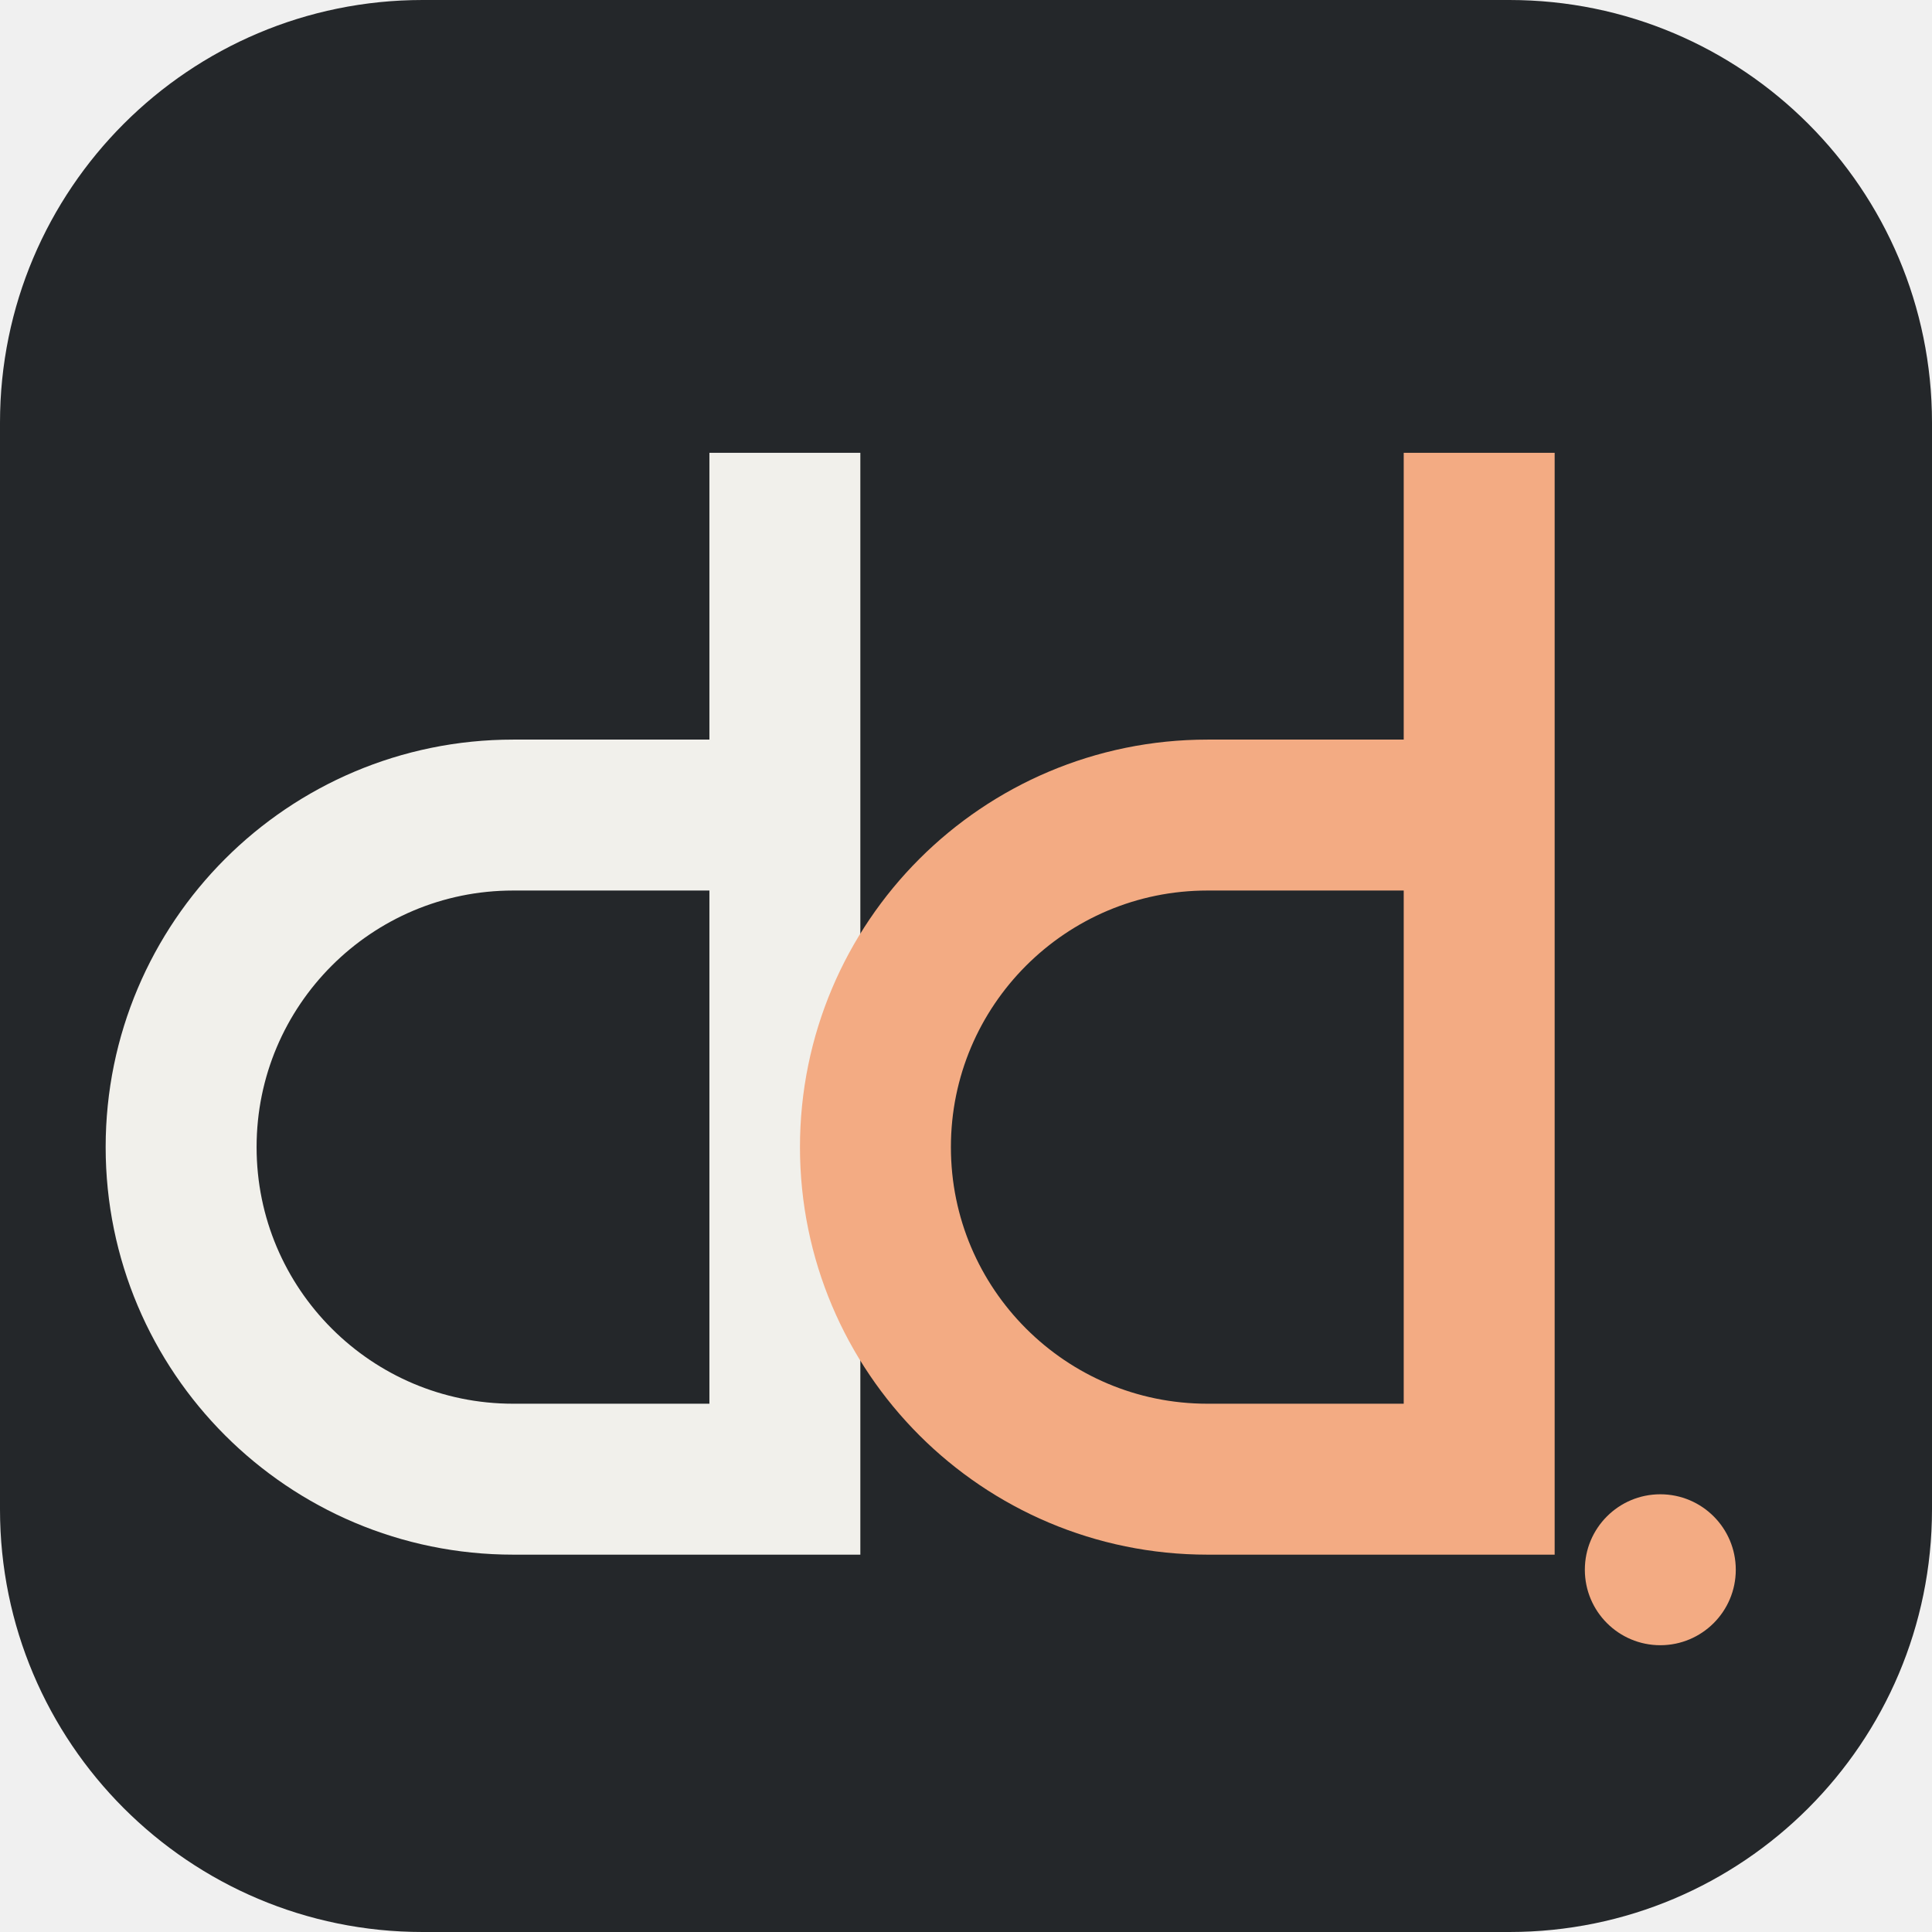
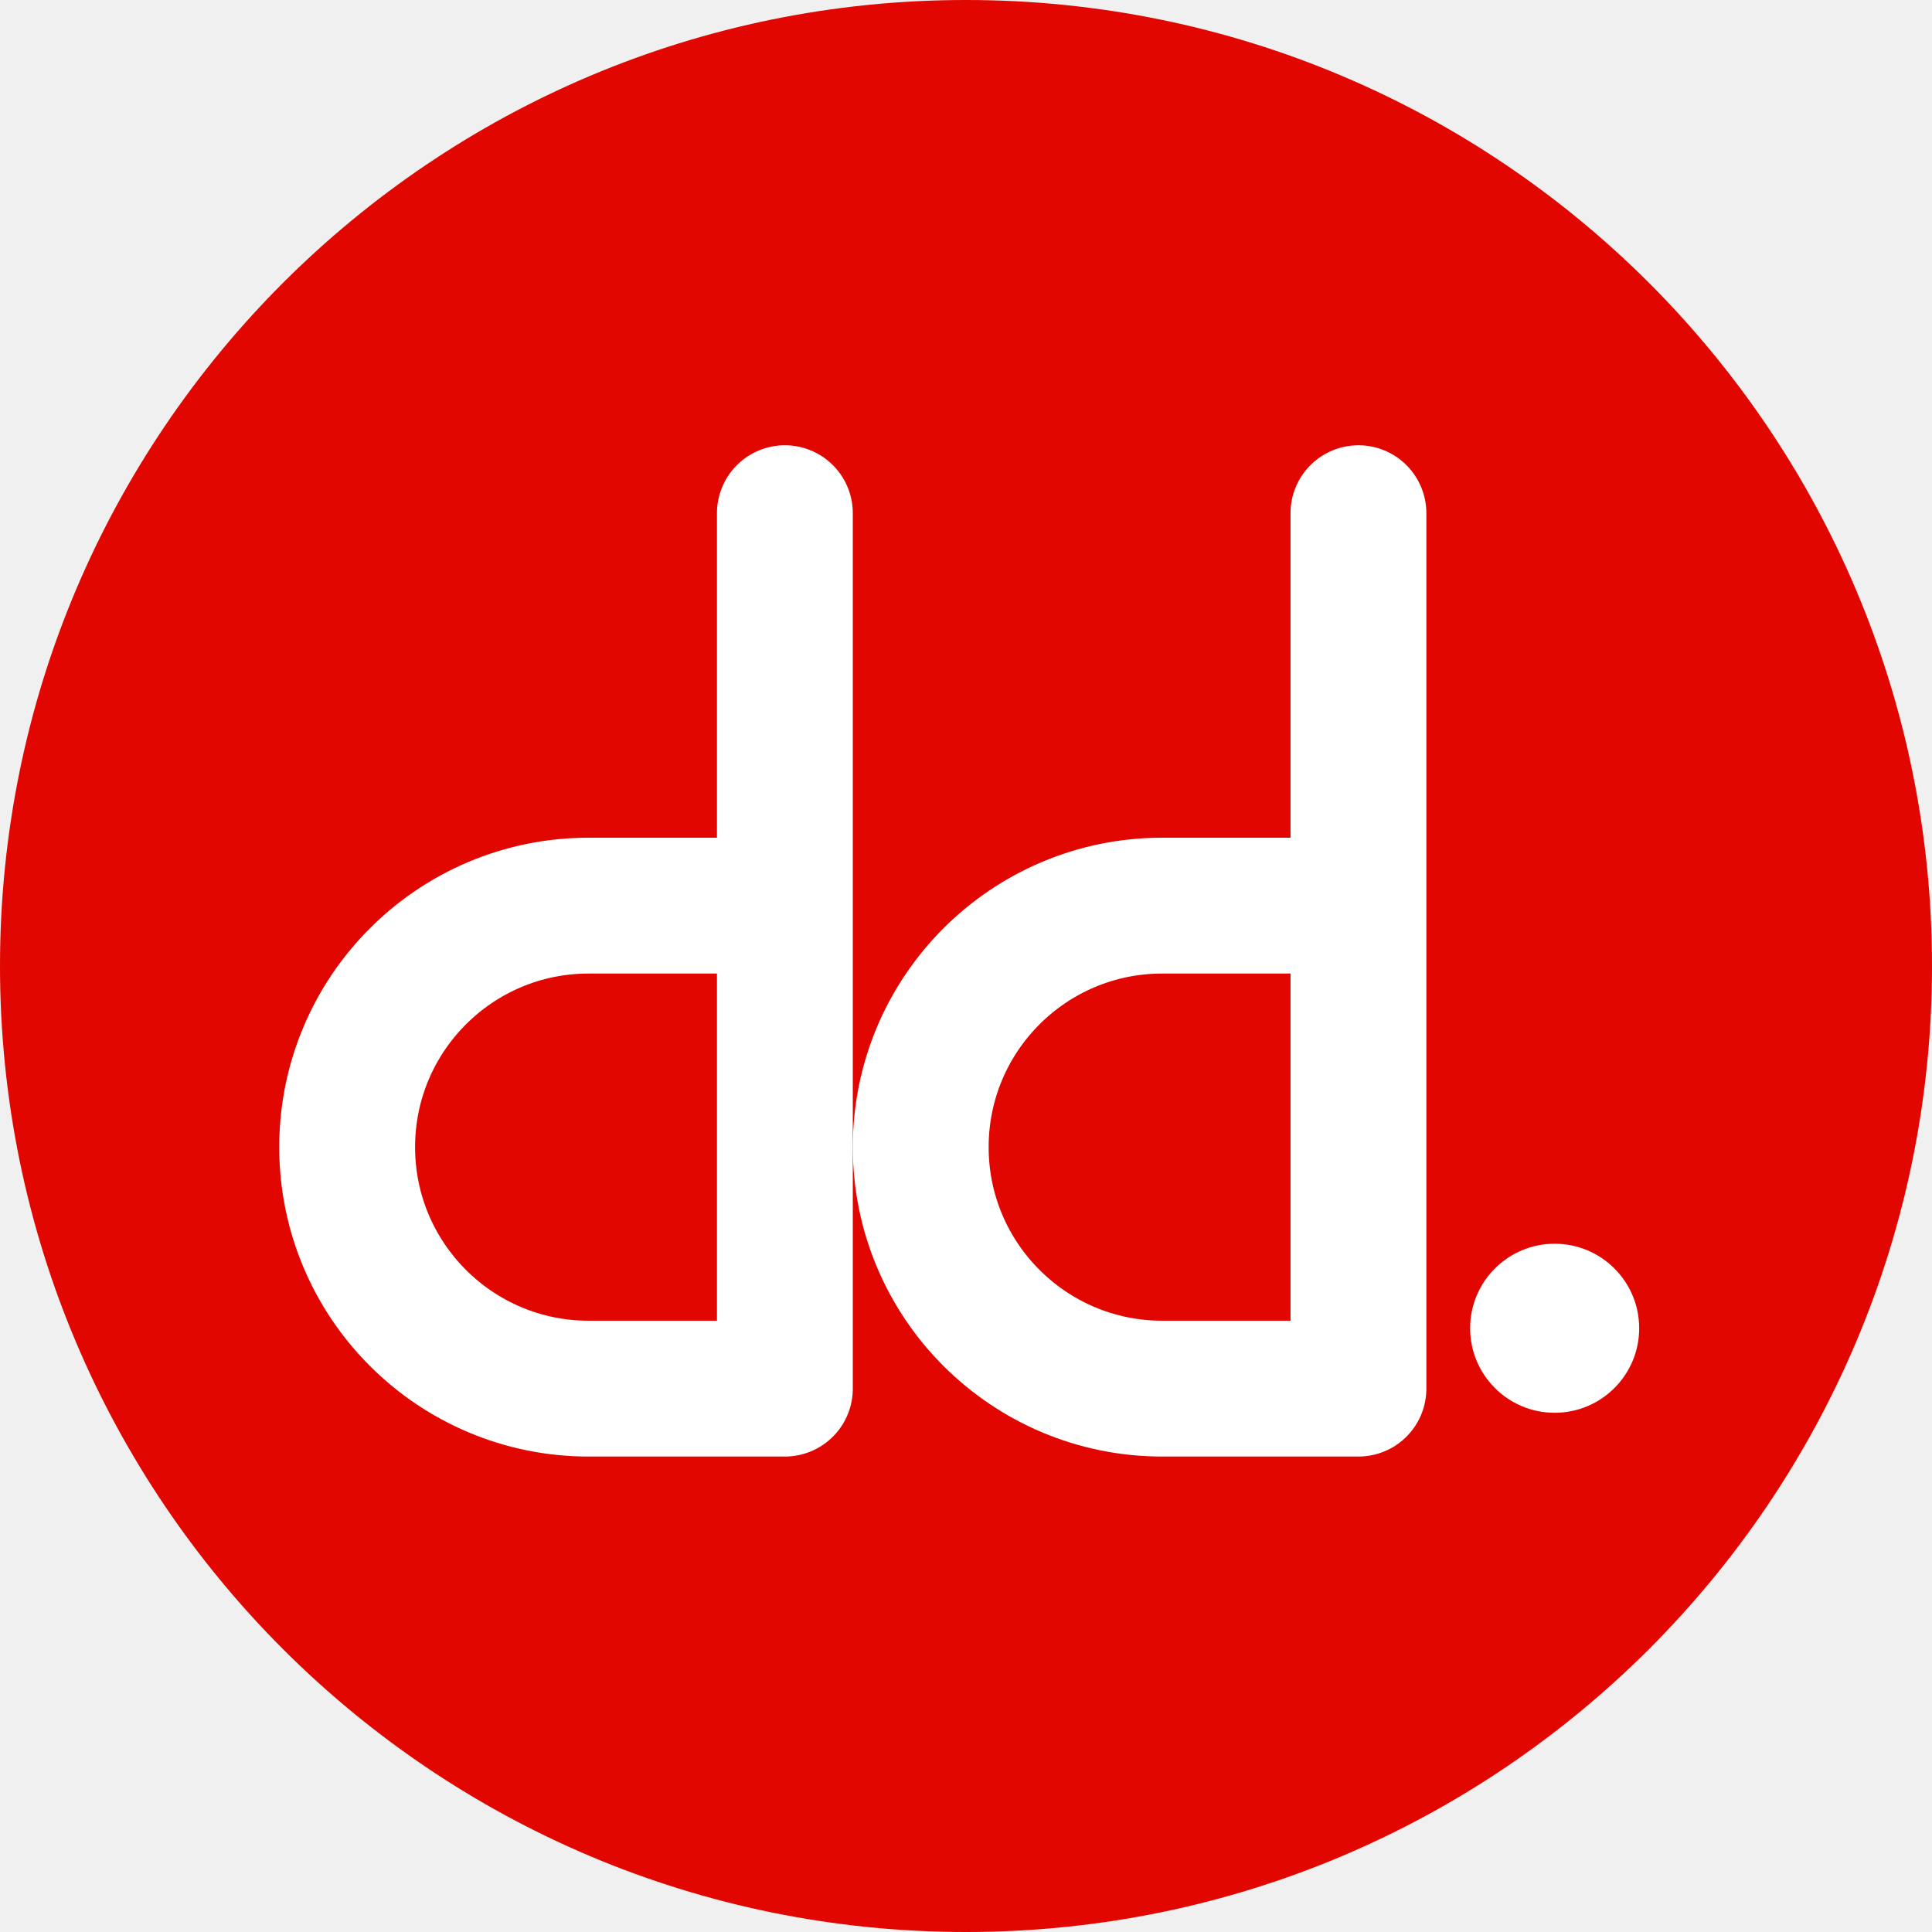
<svg xmlns="http://www.w3.org/2000/svg" viewBox="0 0 64 64">
-   <rect width="64" height="64" rx="14" fill="#24272a" />
-   <path d="M26 15v34h-9a11 11 0 010-22h9" fill="none" stroke="#f1f0eb" stroke-width="5" />
-   <path d="M49 15v34h-9a11 11 0 010-22h9" fill="none" stroke="#f3ab83" stroke-width="5" />
-   <circle cx="55" cy="52" r="2.5" fill="#f3ab83" />
+   <circle cx="32" cy="32" r="32" fill="#e10600" />
+   <g fill="none" stroke="#fff" stroke-width="4.5" stroke-linecap="round" stroke-linejoin="round">
+     <path d="M26 17v29h-6.5a8 8 0 0 1 0-16H26" />
+     <path d="M45 17v29h-6.5a8 8 0 0 1 0-16H45" />
+   </g>
+   <circle cx="51.5" cy="44" r="2.8" fill="#fff" />
</svg>
